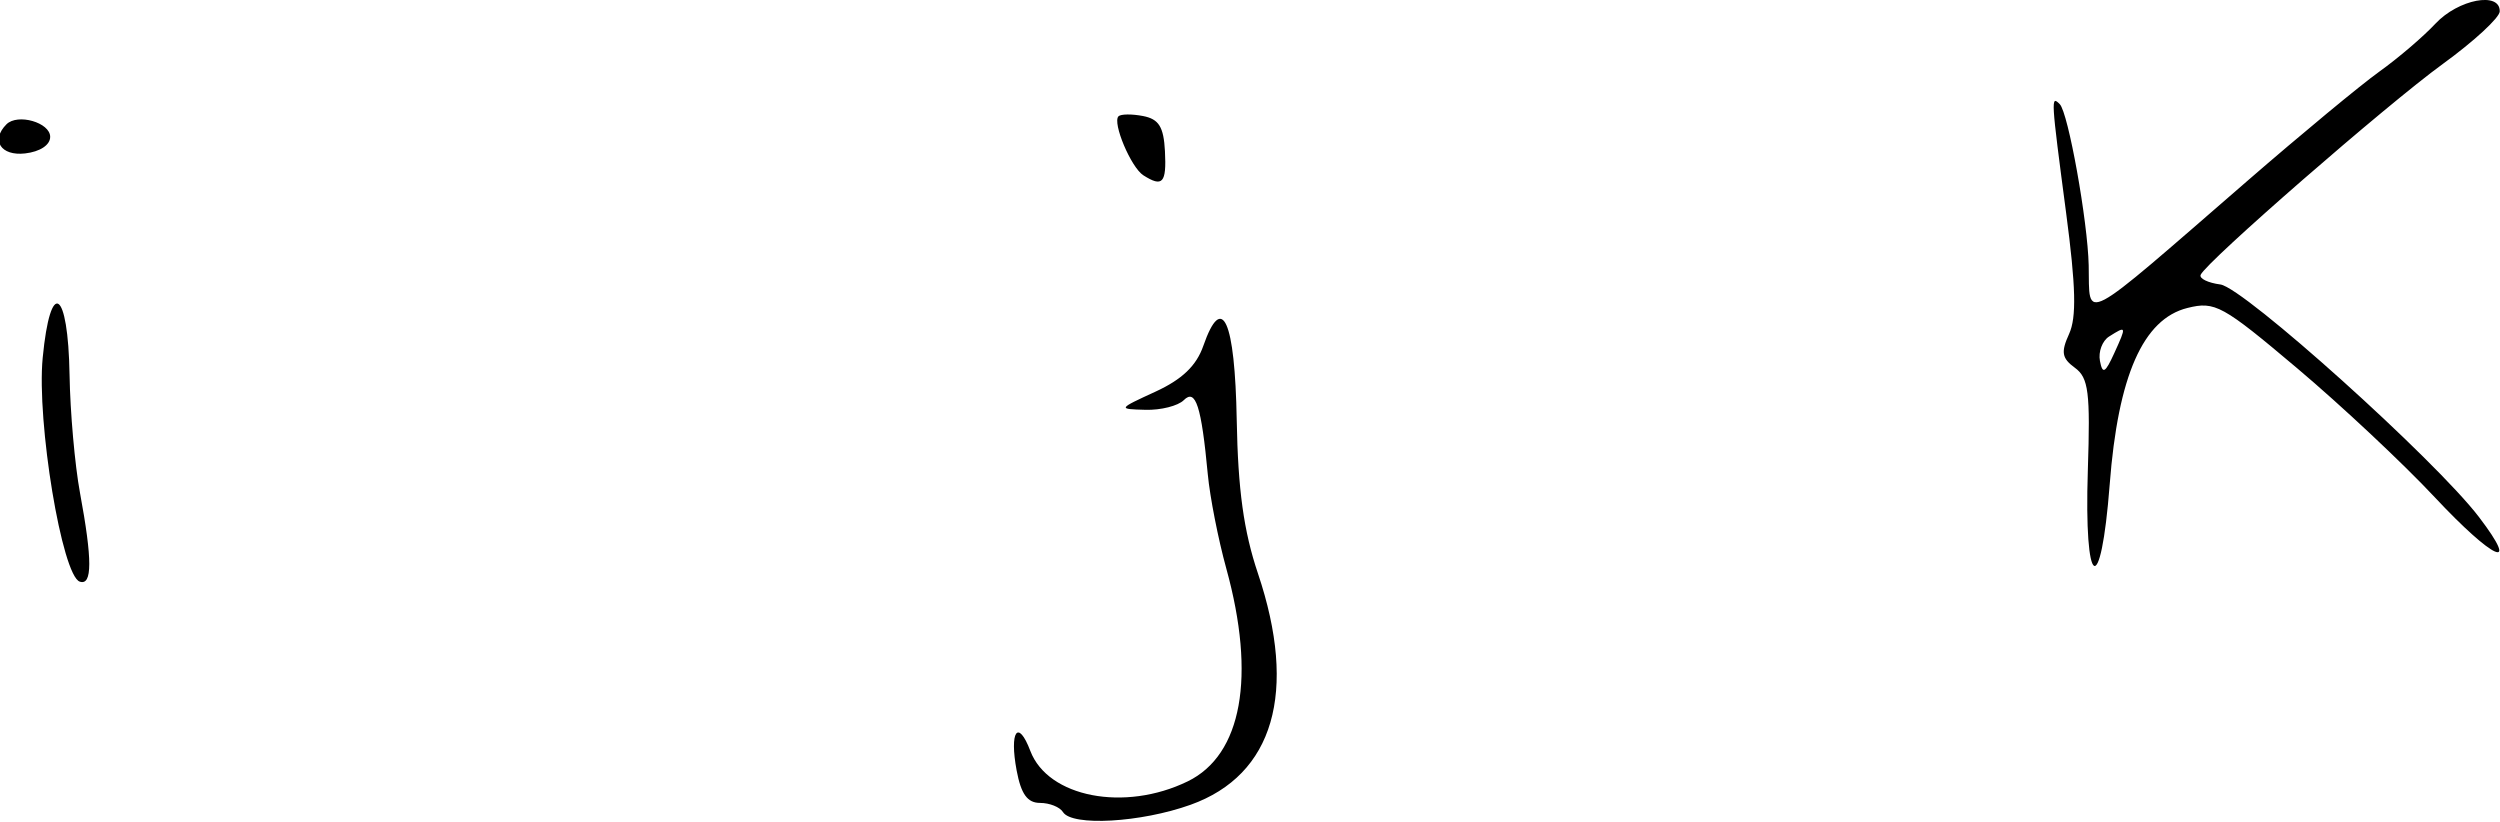
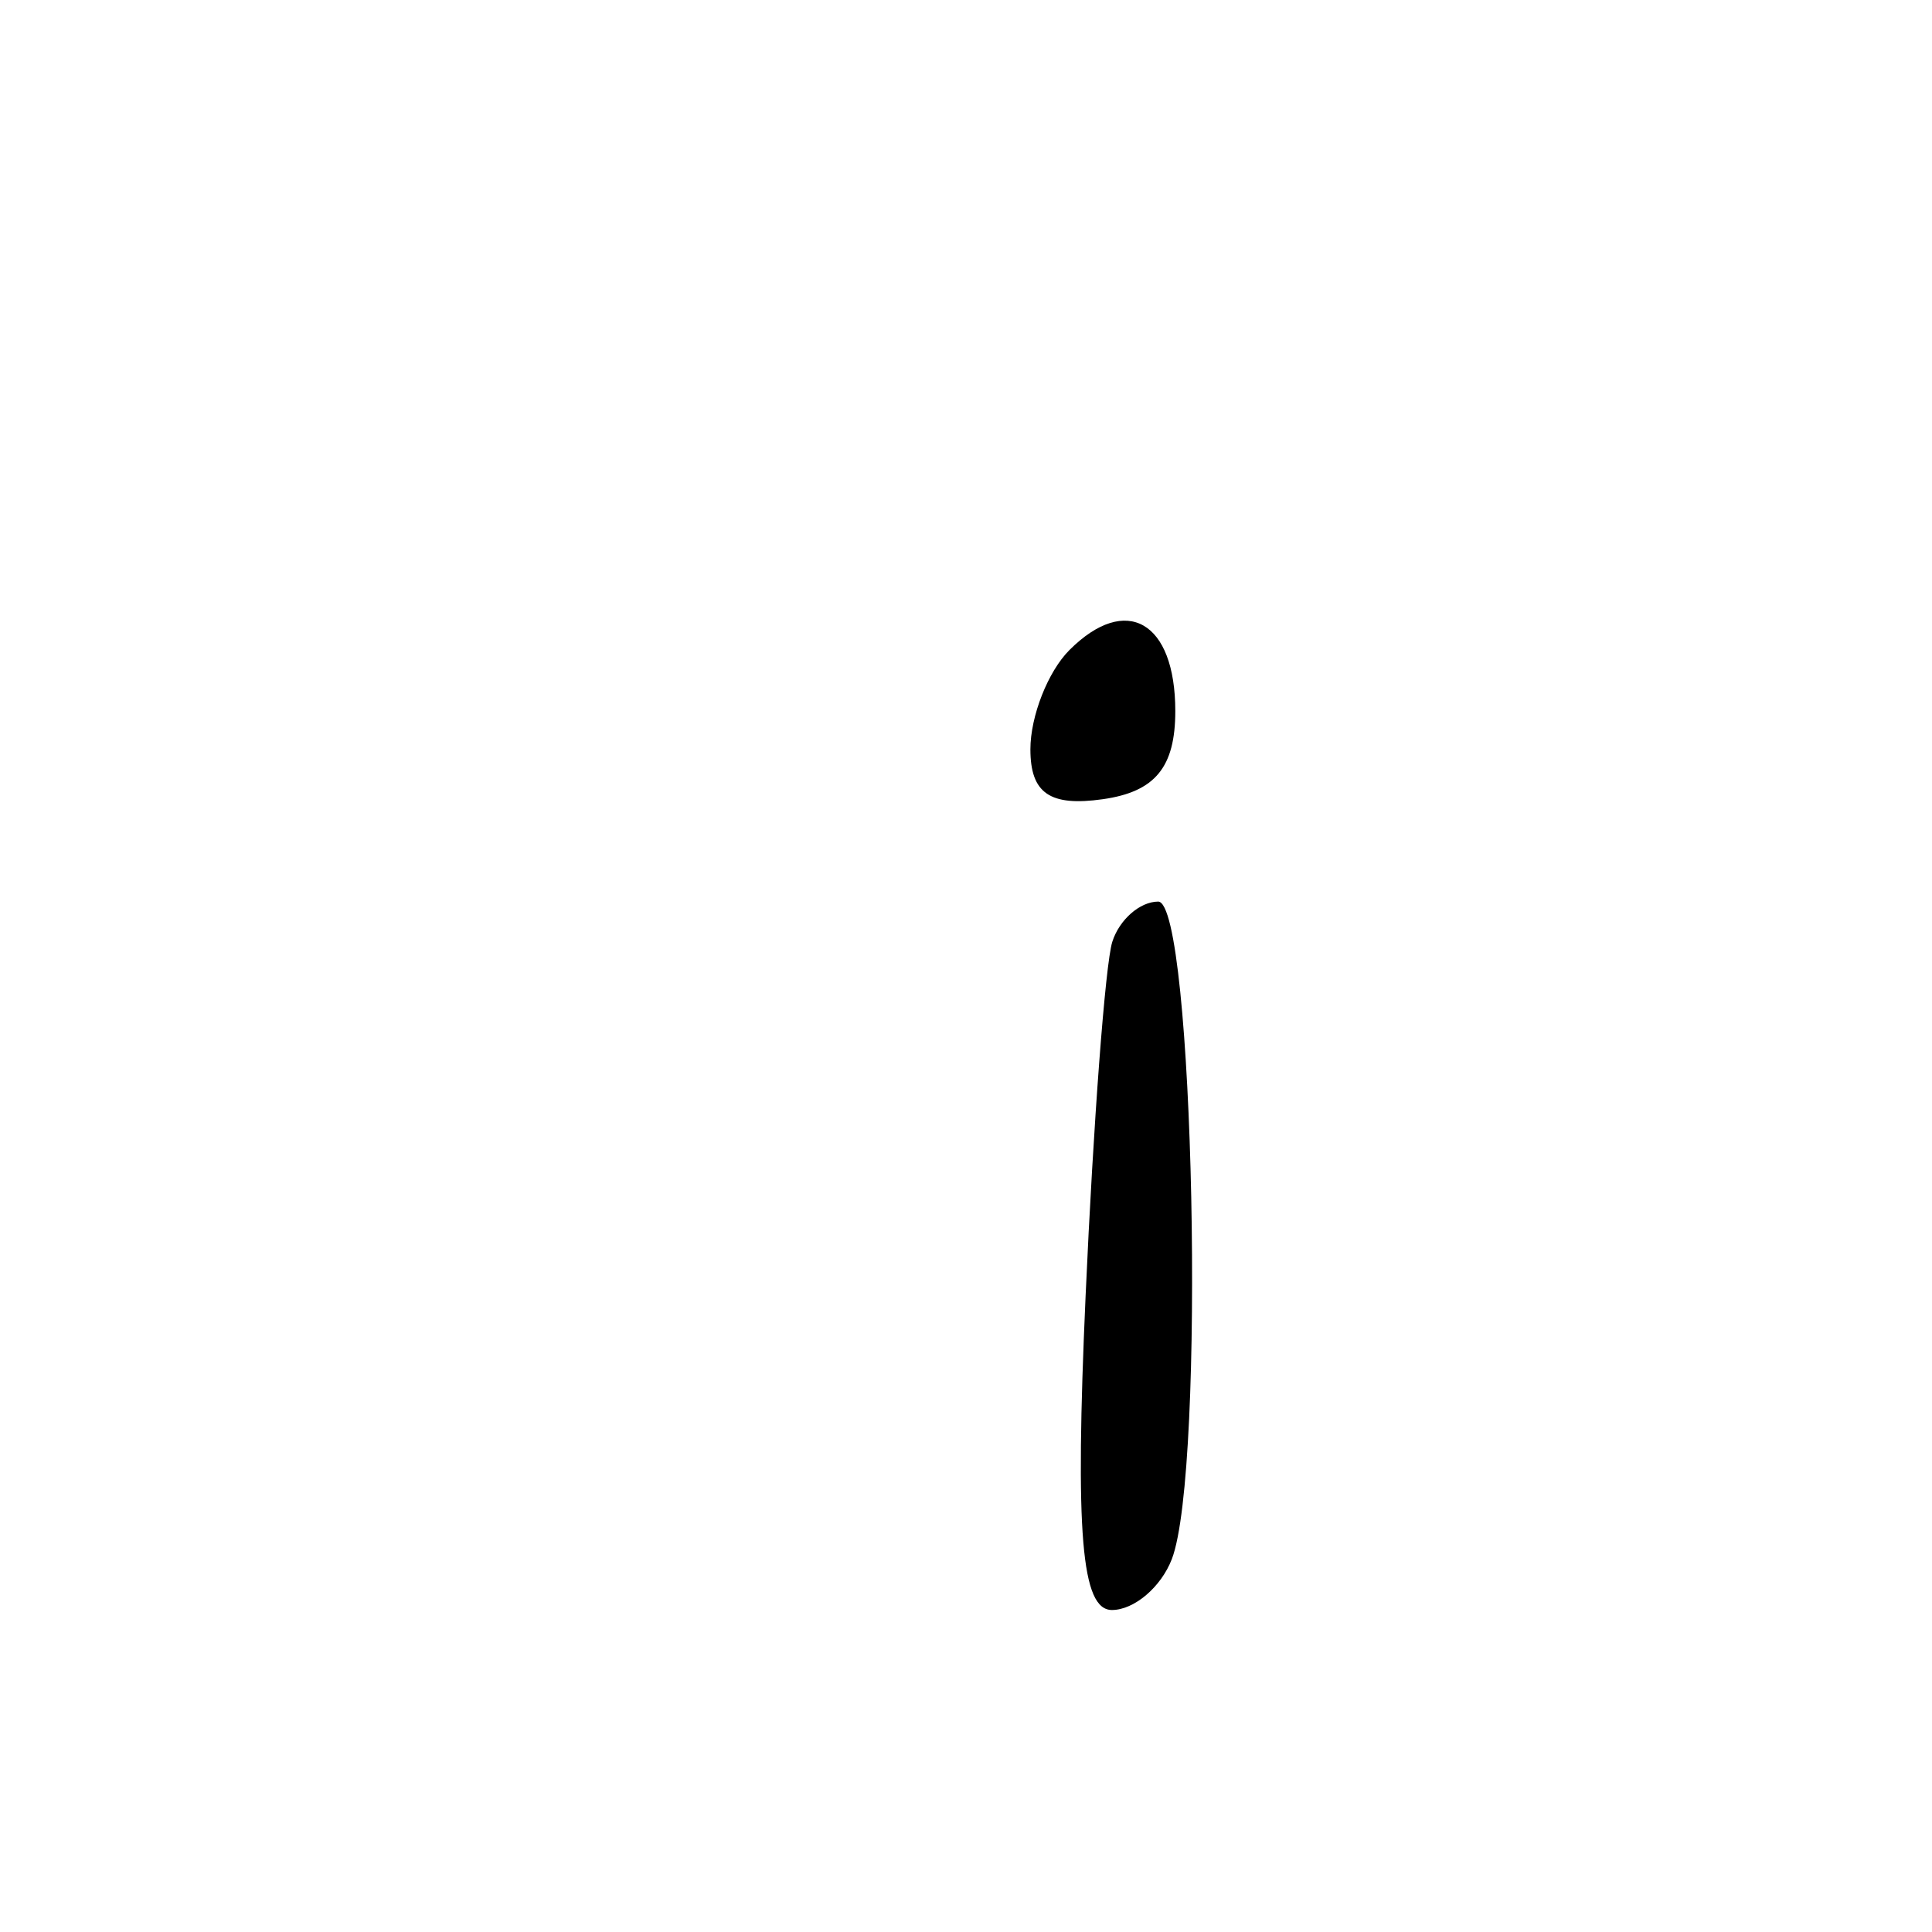
- <svg xmlns="http://www.w3.org/2000/svg" width="274" height="90" viewBox="0 0 274 90" version="1.1">
-   <path d="M 266.924 2.593 C 265.591 4.019, 262.827 6.382, 260.783 7.843 C 258.739 9.304, 252.214 14.707, 246.283 19.850 C 227.710 35.954, 229.057 35.238, 228.921 29.083 C 228.814 24.242, 226.678 12.345, 225.749 11.415 C 224.764 10.430, 224.780 10.707, 226.447 23.336 C 227.518 31.441, 227.599 34.786, 226.771 36.603 C 225.862 38.599, 225.976 39.262, 227.408 40.309 C 228.908 41.406, 229.107 42.987, 228.827 51.543 C 228.397 64.644, 230.244 65.832, 231.224 53.084 C 232.138 41.187, 234.881 34.962, 239.742 33.753 C 242.770 33, 243.563 33.436, 251.775 40.365 C 256.611 44.444, 263.393 50.803, 266.846 54.495 C 273.282 61.375, 276.324 62.735, 271.691 56.662 C 266.905 50.386, 245.916 31.512, 243.352 31.178 C 241.993 31.001, 241.021 30.525, 241.191 30.122 C 241.784 28.714, 261.591 11.466, 267.743 7 C 271.152 4.525, 273.955 1.938, 273.971 1.250 C 274.022 -0.959, 269.426 -0.083, 266.924 2.593 M 122.587 12.746 C 121.891 13.442, 123.961 18.355, 125.313 19.214 C 127.422 20.555, 127.861 20.065, 127.679 16.573 C 127.539 13.898, 127.012 13.052, 125.274 12.716 C 124.049 12.480, 122.840 12.493, 122.587 12.746 M 0.709 13.624 C -1.033 15.366, 0.091 17.122, 2.750 16.816 C 4.387 16.628, 5.500 15.893, 5.500 15 C 5.500 13.428, 1.930 12.403, 0.709 13.624 M 4.679 39.214 C 4.004 46.237, 6.797 63.099, 8.743 63.748 C 10.125 64.208, 10.131 61.380, 8.764 54 C 8.204 50.975, 7.690 45.163, 7.623 41.085 C 7.467 31.654, 5.525 30.419, 4.679 39.214 M 131.880 37.915 C 131.123 40.085, 129.559 41.583, 126.650 42.921 C 122.503 44.830, 122.502 44.832, 125.550 44.916 C 127.227 44.962, 129.115 44.485, 129.745 43.855 C 131.044 42.556, 131.672 44.497, 132.376 52 C 132.608 54.475, 133.519 59.109, 134.399 62.299 C 137.672 74.152, 136.120 82.736, 130.180 85.634 C 123.261 89.009, 114.858 87.386, 112.924 82.301 C 111.575 78.753, 110.615 80.133, 111.425 84.453 C 111.909 87.034, 112.607 88, 113.986 88 C 115.029 88, 116.160 88.450, 116.500 89 C 117.481 90.588, 125.043 90.156, 130.493 88.201 C 139.599 84.935, 142.243 75.842, 137.867 62.839 C 136.311 58.215, 135.683 53.675, 135.546 46.060 C 135.349 35.073, 133.952 31.970, 131.880 37.915 M 231.152 36.885 C 230.410 37.355, 229.961 38.559, 230.154 39.561 C 230.442 41.054, 230.726 40.898, 231.731 38.691 C 233.088 35.712, 233.074 35.667, 231.152 36.885" stroke="none" fill="black" fill-rule="evenodd" />
+ <svg xmlns="http://www.w3.org/2000/svg" viewBox="0 0 60 60" version="1.1">
+   <path d="M 33.212 20.188 C 32.546 20.854, 32 22.241, 32 23.270 C 32 24.636, 32.605 25.053, 34.250 24.820 C 35.874 24.589, 36.500 23.828, 36.500 22.083 C 36.500 19.303, 34.976 18.424, 33.212 20.188 M 34.543 29.250 C 34.326 29.938, 33.953 34.888, 33.714 40.250 C 33.384 47.630, 33.583 50, 34.532 50 C 35.222 50, 36.059 49.288, 36.393 48.418 C 37.450 45.662, 37.083 28, 35.969 28 C 35.401 28, 34.760 28.563, 34.543 29.250" stroke="none" fill="black" fill-rule="evenodd" />
</svg>
